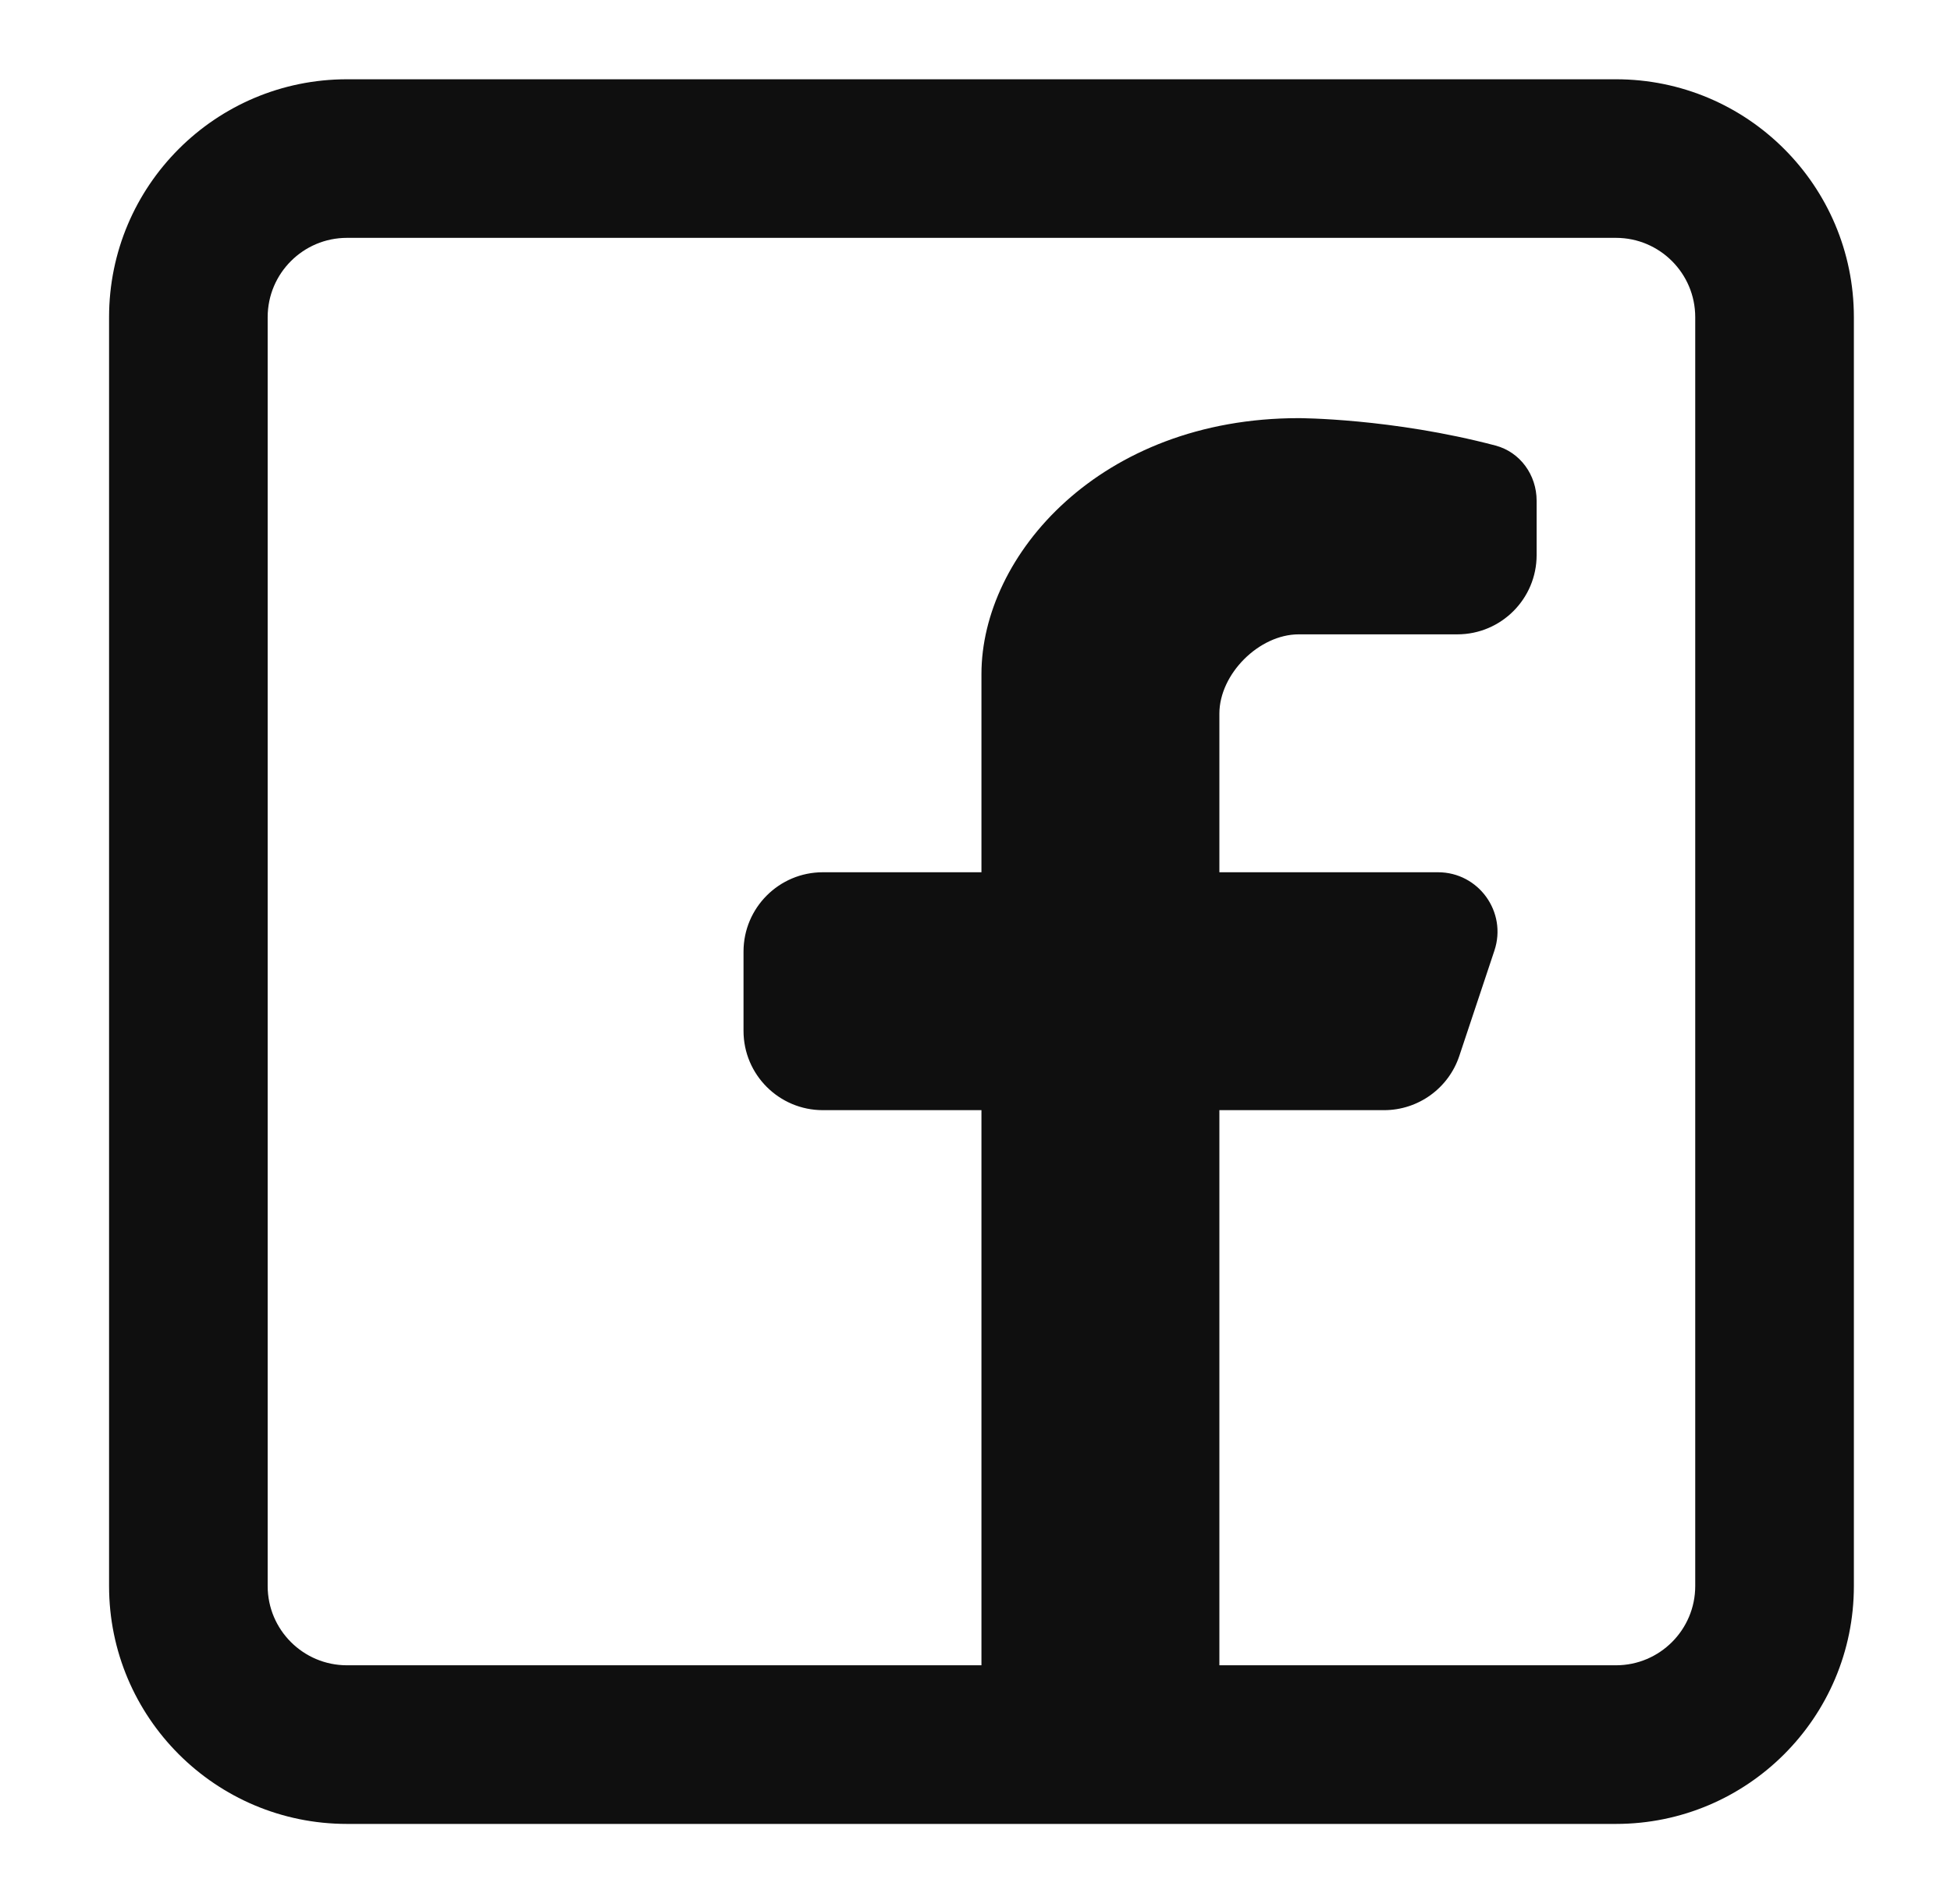
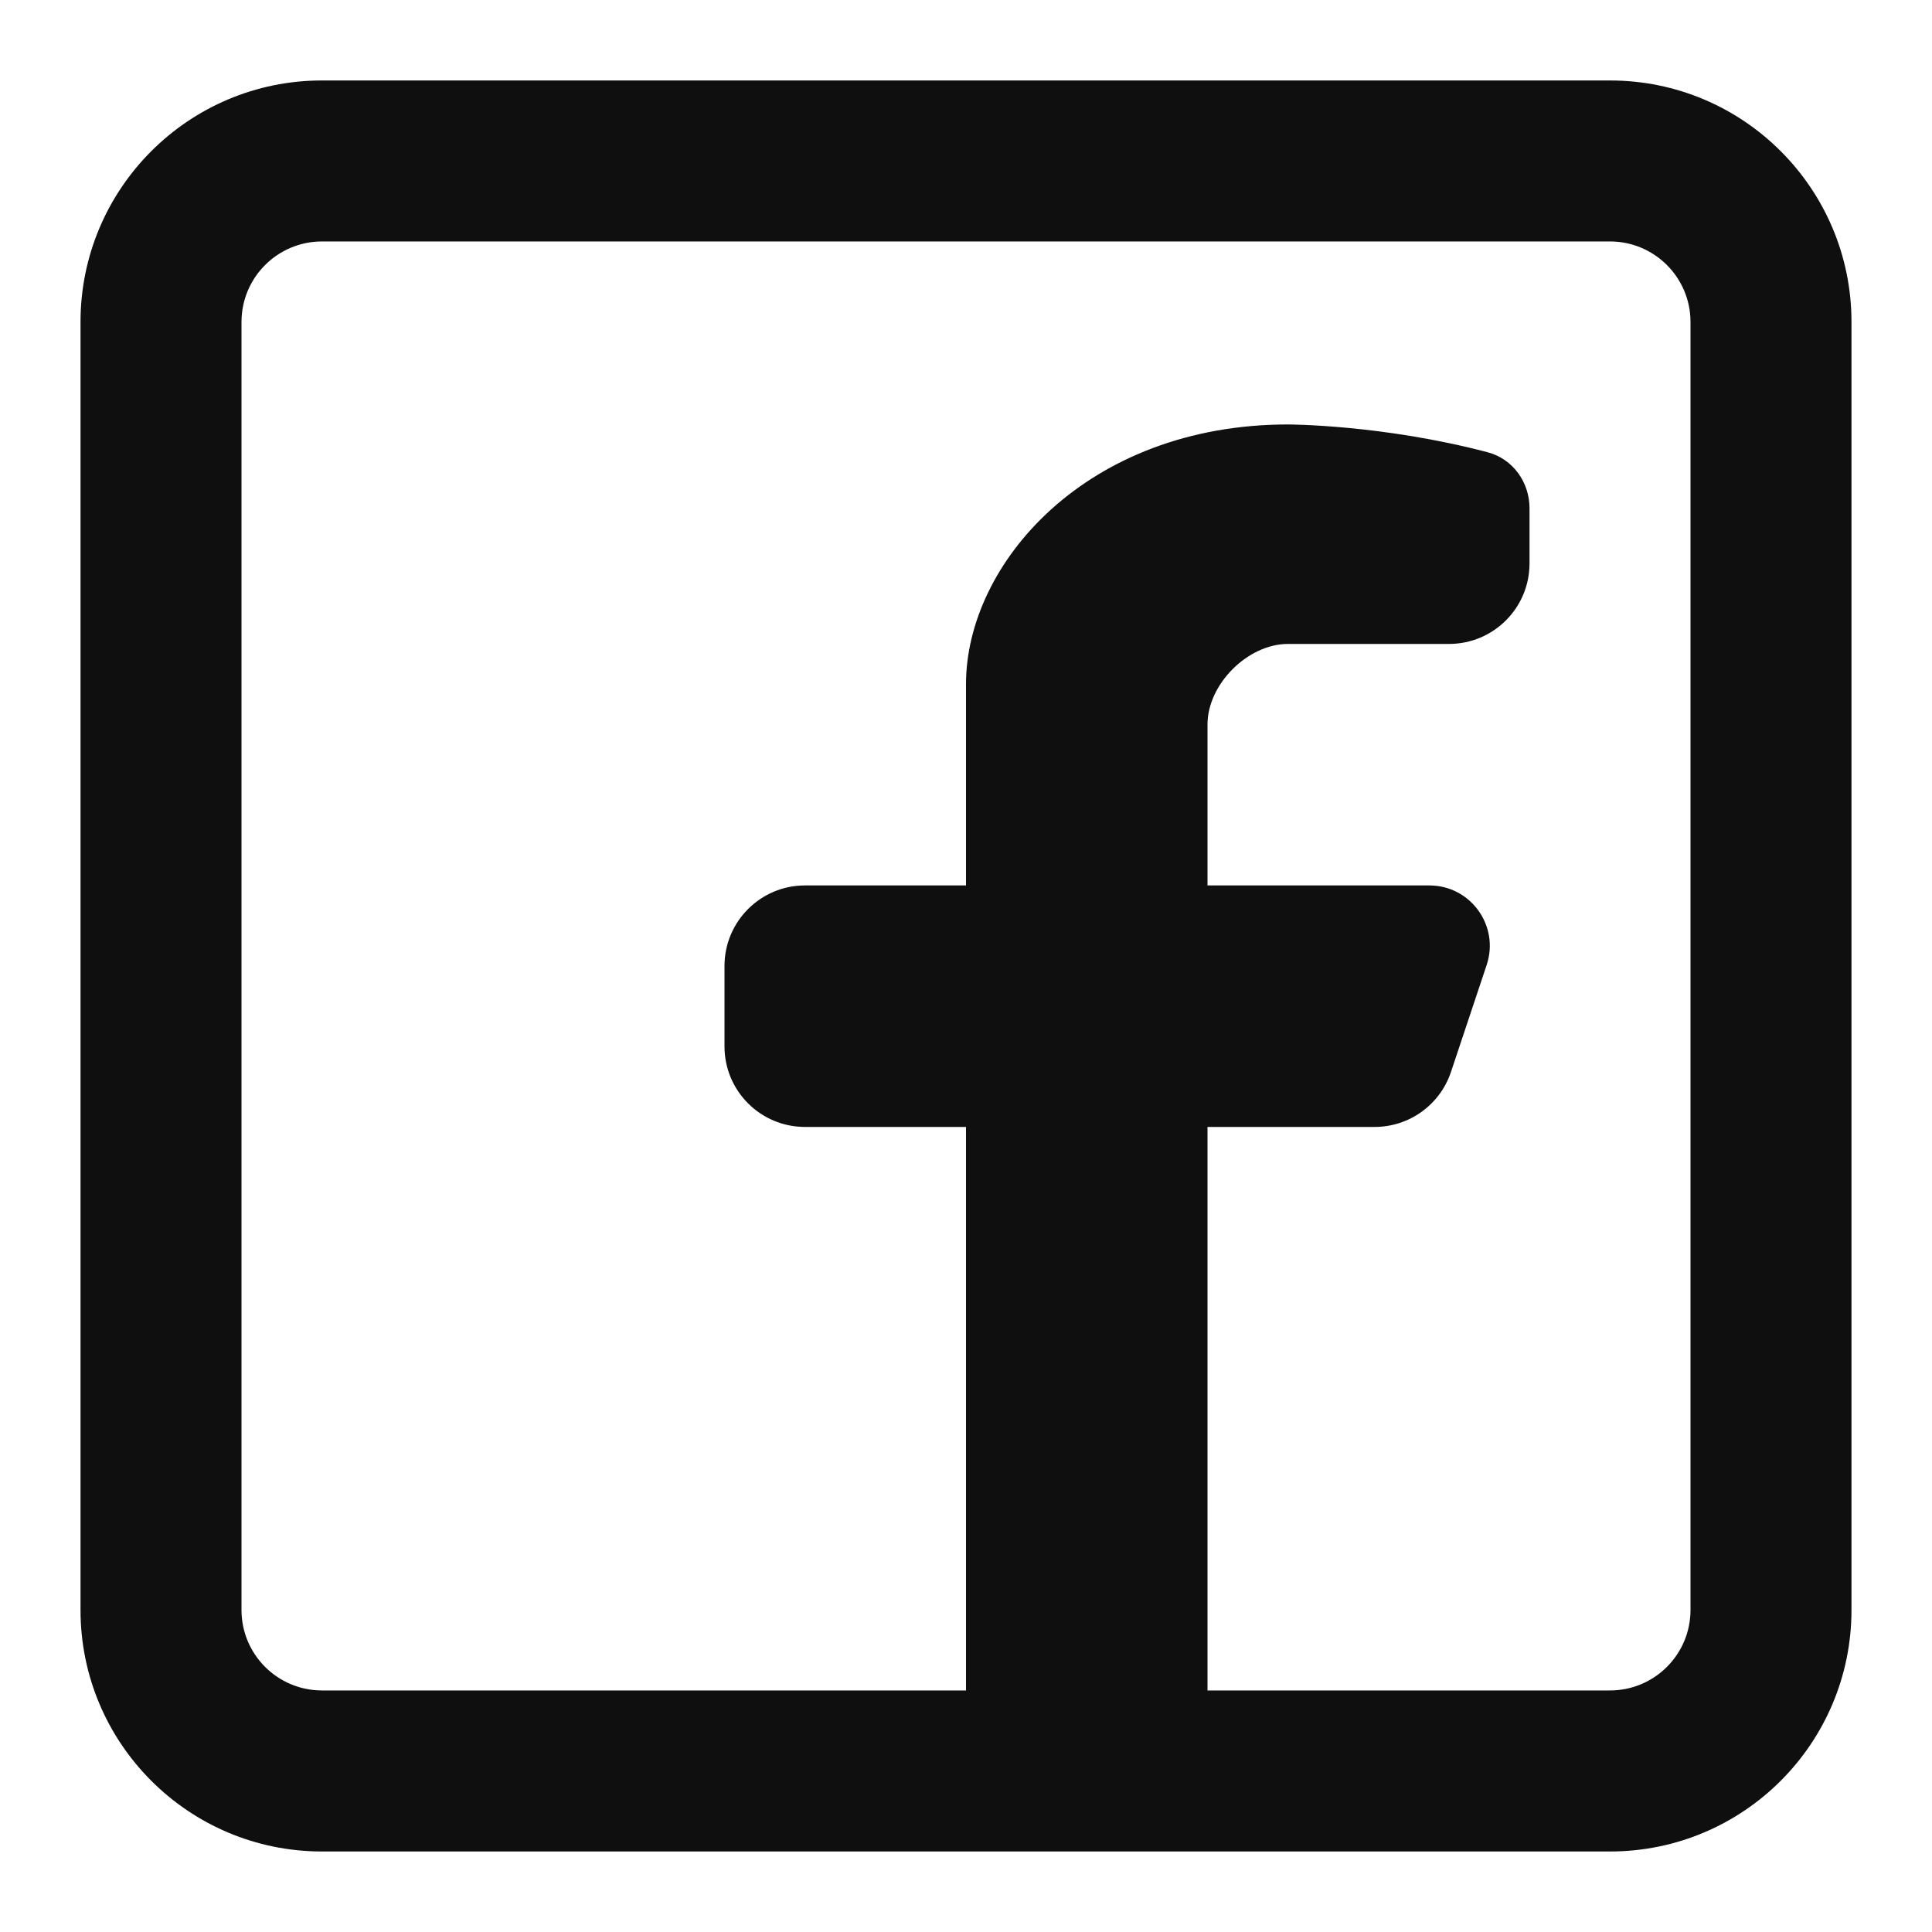
- <svg xmlns="http://www.w3.org/2000/svg" width="41" height="40" viewBox="0 0 41 40" fill="none">
-   <path fill-rule="evenodd" clip-rule="evenodd" d="M33.959 1.666C36.72 1.666 38.959 3.905 38.959 6.666V33.333C38.959 36.094 36.72 38.333 33.959 38.333H7.292C4.531 38.333 2.292 36.094 2.292 33.333V6.666C2.292 3.905 4.531 1.666 7.292 1.666H33.959ZM33.959 4.999C34.879 4.999 35.625 5.746 35.625 6.666V33.333C35.625 34.253 34.879 34.999 33.959 34.999H25.625V23.332H29.086C29.803 23.332 30.44 22.873 30.667 22.193L31.405 19.978C31.675 19.168 31.073 18.332 30.219 18.332H25.625V14.999C25.625 14.166 26.459 13.332 27.292 13.332H30.625C31.546 13.332 32.292 12.586 32.292 11.666V10.523C32.292 9.984 31.948 9.502 31.428 9.364C29.243 8.788 27.292 8.788 27.292 8.788C23.125 8.788 20.625 11.666 20.625 14.166V18.332H17.292C16.372 18.332 15.625 19.079 15.625 19.999V21.666C15.625 22.586 16.372 23.332 17.292 23.332H20.625V34.999H7.292C6.372 34.999 5.625 34.253 5.625 33.333V6.666C5.625 5.746 6.372 4.999 7.292 4.999H33.959Z" fill="#0F0F0F" />
+ <svg xmlns="http://www.w3.org/2000/svg" width="40" height="40" viewBox="0 0 40 40" fill="none">
+   <path fill-rule="evenodd" clip-rule="evenodd" d="M33.333 1.666C36.095 1.666 38.333 3.905 38.333 6.666V33.333C38.333 36.094 36.095 38.333 33.333 38.333H6.667C3.905 38.333 1.667 36.094 1.667 33.333V6.666C1.667 3.905 3.905 1.666 6.667 1.666H33.333ZM33.333 4.999C34.254 4.999 35 5.746 35 6.666V33.333C35 34.253 34.254 34.999 33.333 34.999H25V23.332H28.46C29.178 23.332 29.814 22.873 30.041 22.193L30.78 19.978C31.05 19.168 30.447 18.332 29.594 18.332H25V14.999C25 14.166 25.833 13.332 26.667 13.332H30C30.921 13.332 31.667 12.586 31.667 11.666V10.523C31.667 9.984 31.323 9.502 30.802 9.364C28.617 8.788 26.667 8.788 26.667 8.788C22.5 8.788 20 11.666 20 14.166V18.332H16.667C15.746 18.332 15 19.079 15 19.999V21.666C15 22.586 15.746 23.332 16.667 23.332H20V34.999H6.667C5.746 34.999 5 34.253 5 33.333V6.666C5 5.746 5.746 4.999 6.667 4.999H33.333Z" fill="#0F0F0F" />
</svg>
